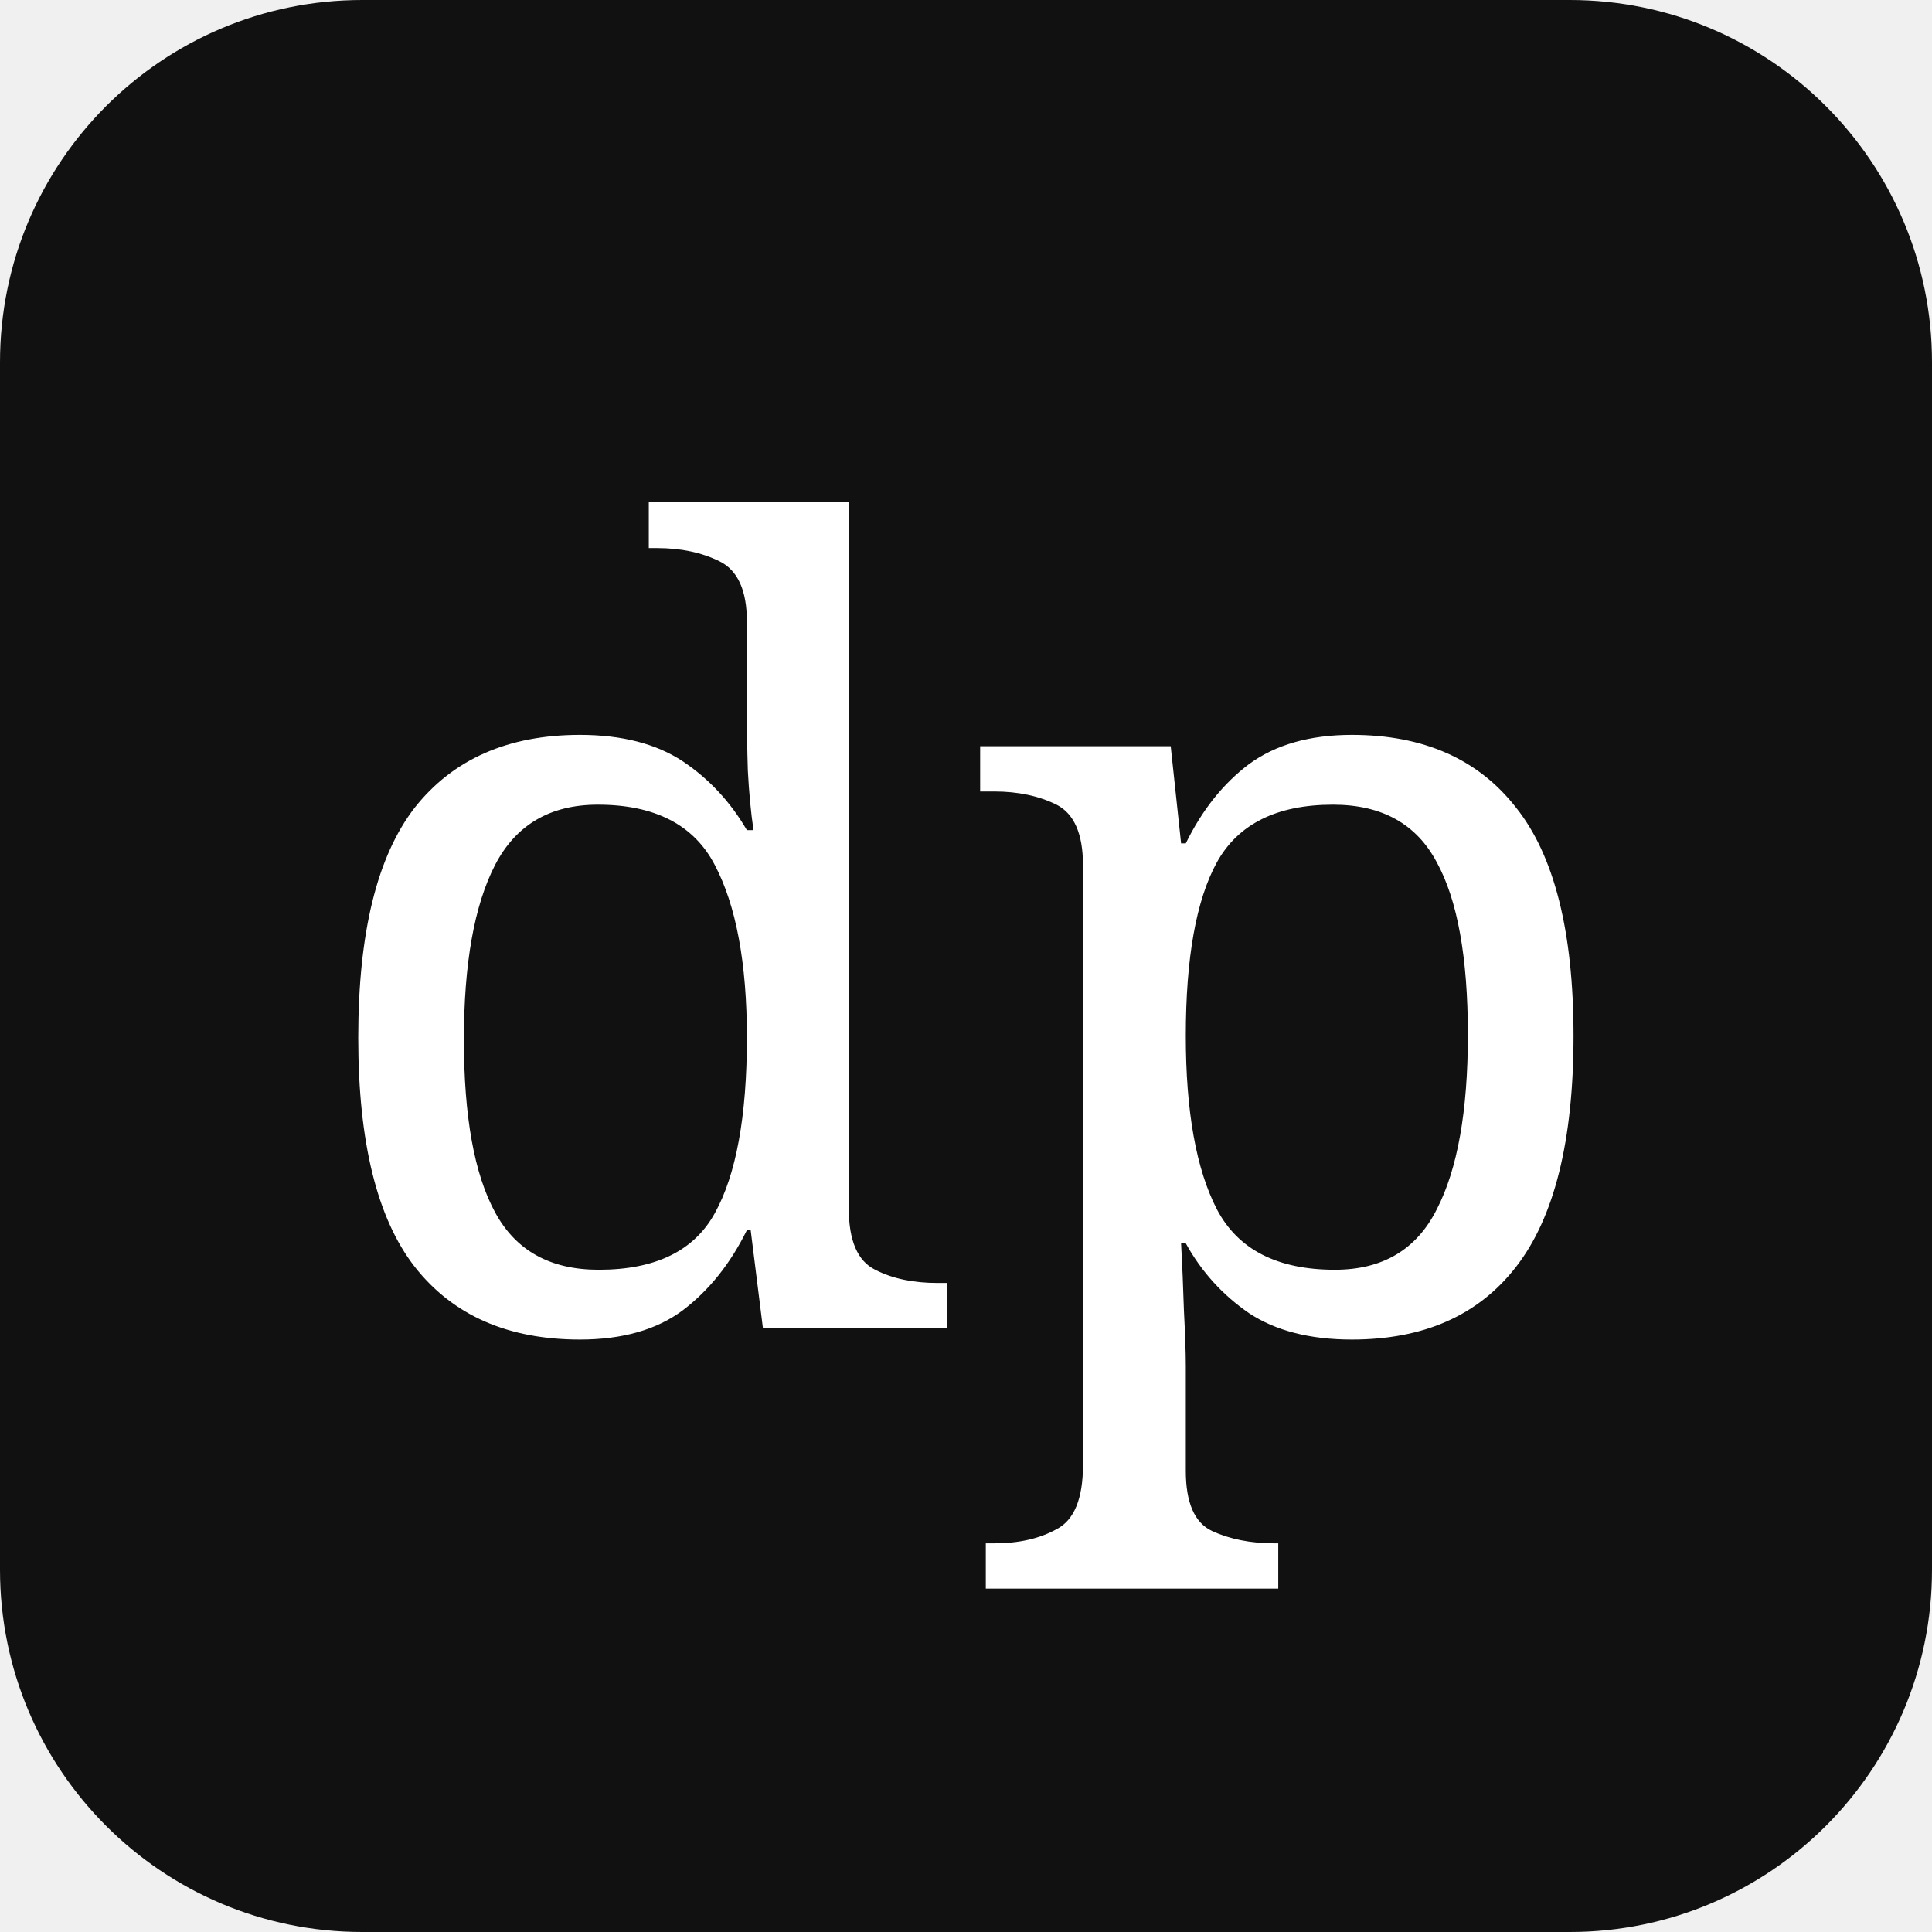
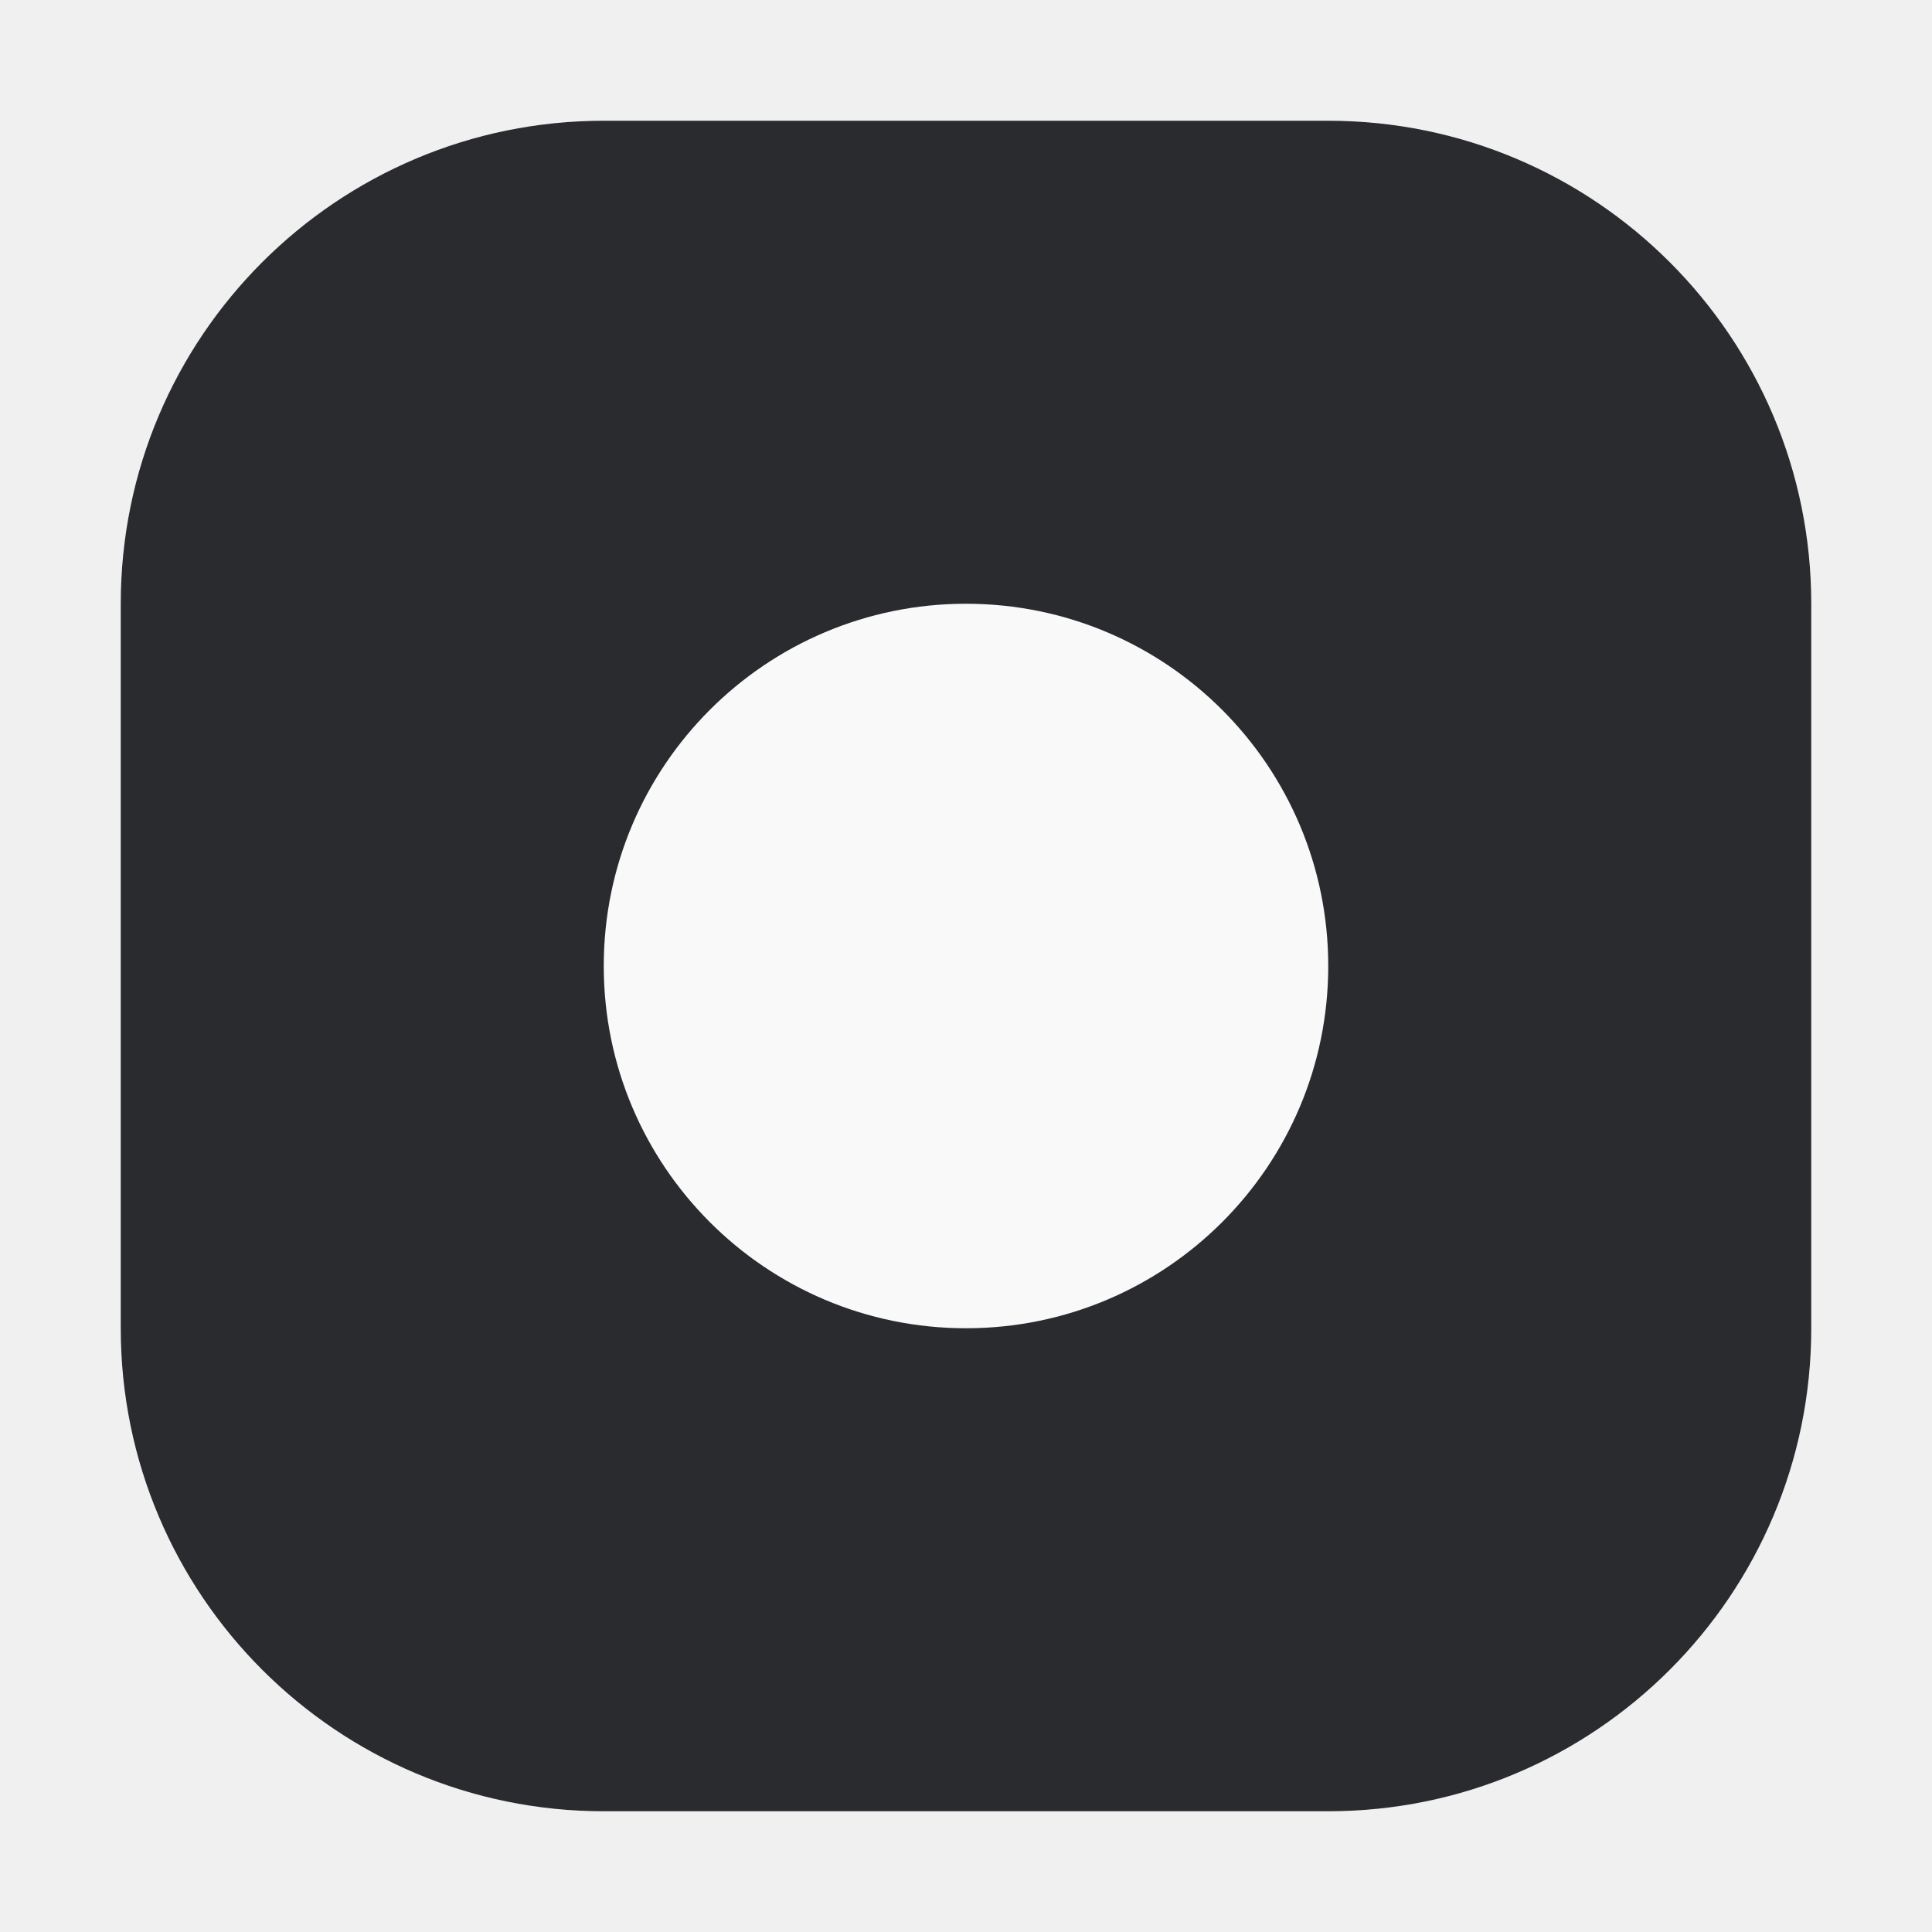
<svg xmlns="http://www.w3.org/2000/svg" viewBox="0 0 32 32">
-   <rect width="32" height="32" rx="6" fill="#111" />
-   <text x="16" y="22" font-family="Georgia, serif" font-size="18" fill="#fff" text-anchor="middle">dp</text>
+   <style>.t{fill:#2a2b2e}.h{fill:#f9f9fa}@media (prefers-color-scheme:dark){.t{fill:#ececee}.h{fill:#1f2023}}</style>
+   <rect class="t" x="2" y="2" width="28" height="28" rx="8" />
+   <circle class="h" cx="16" cy="16" r="6" />
</svg>
